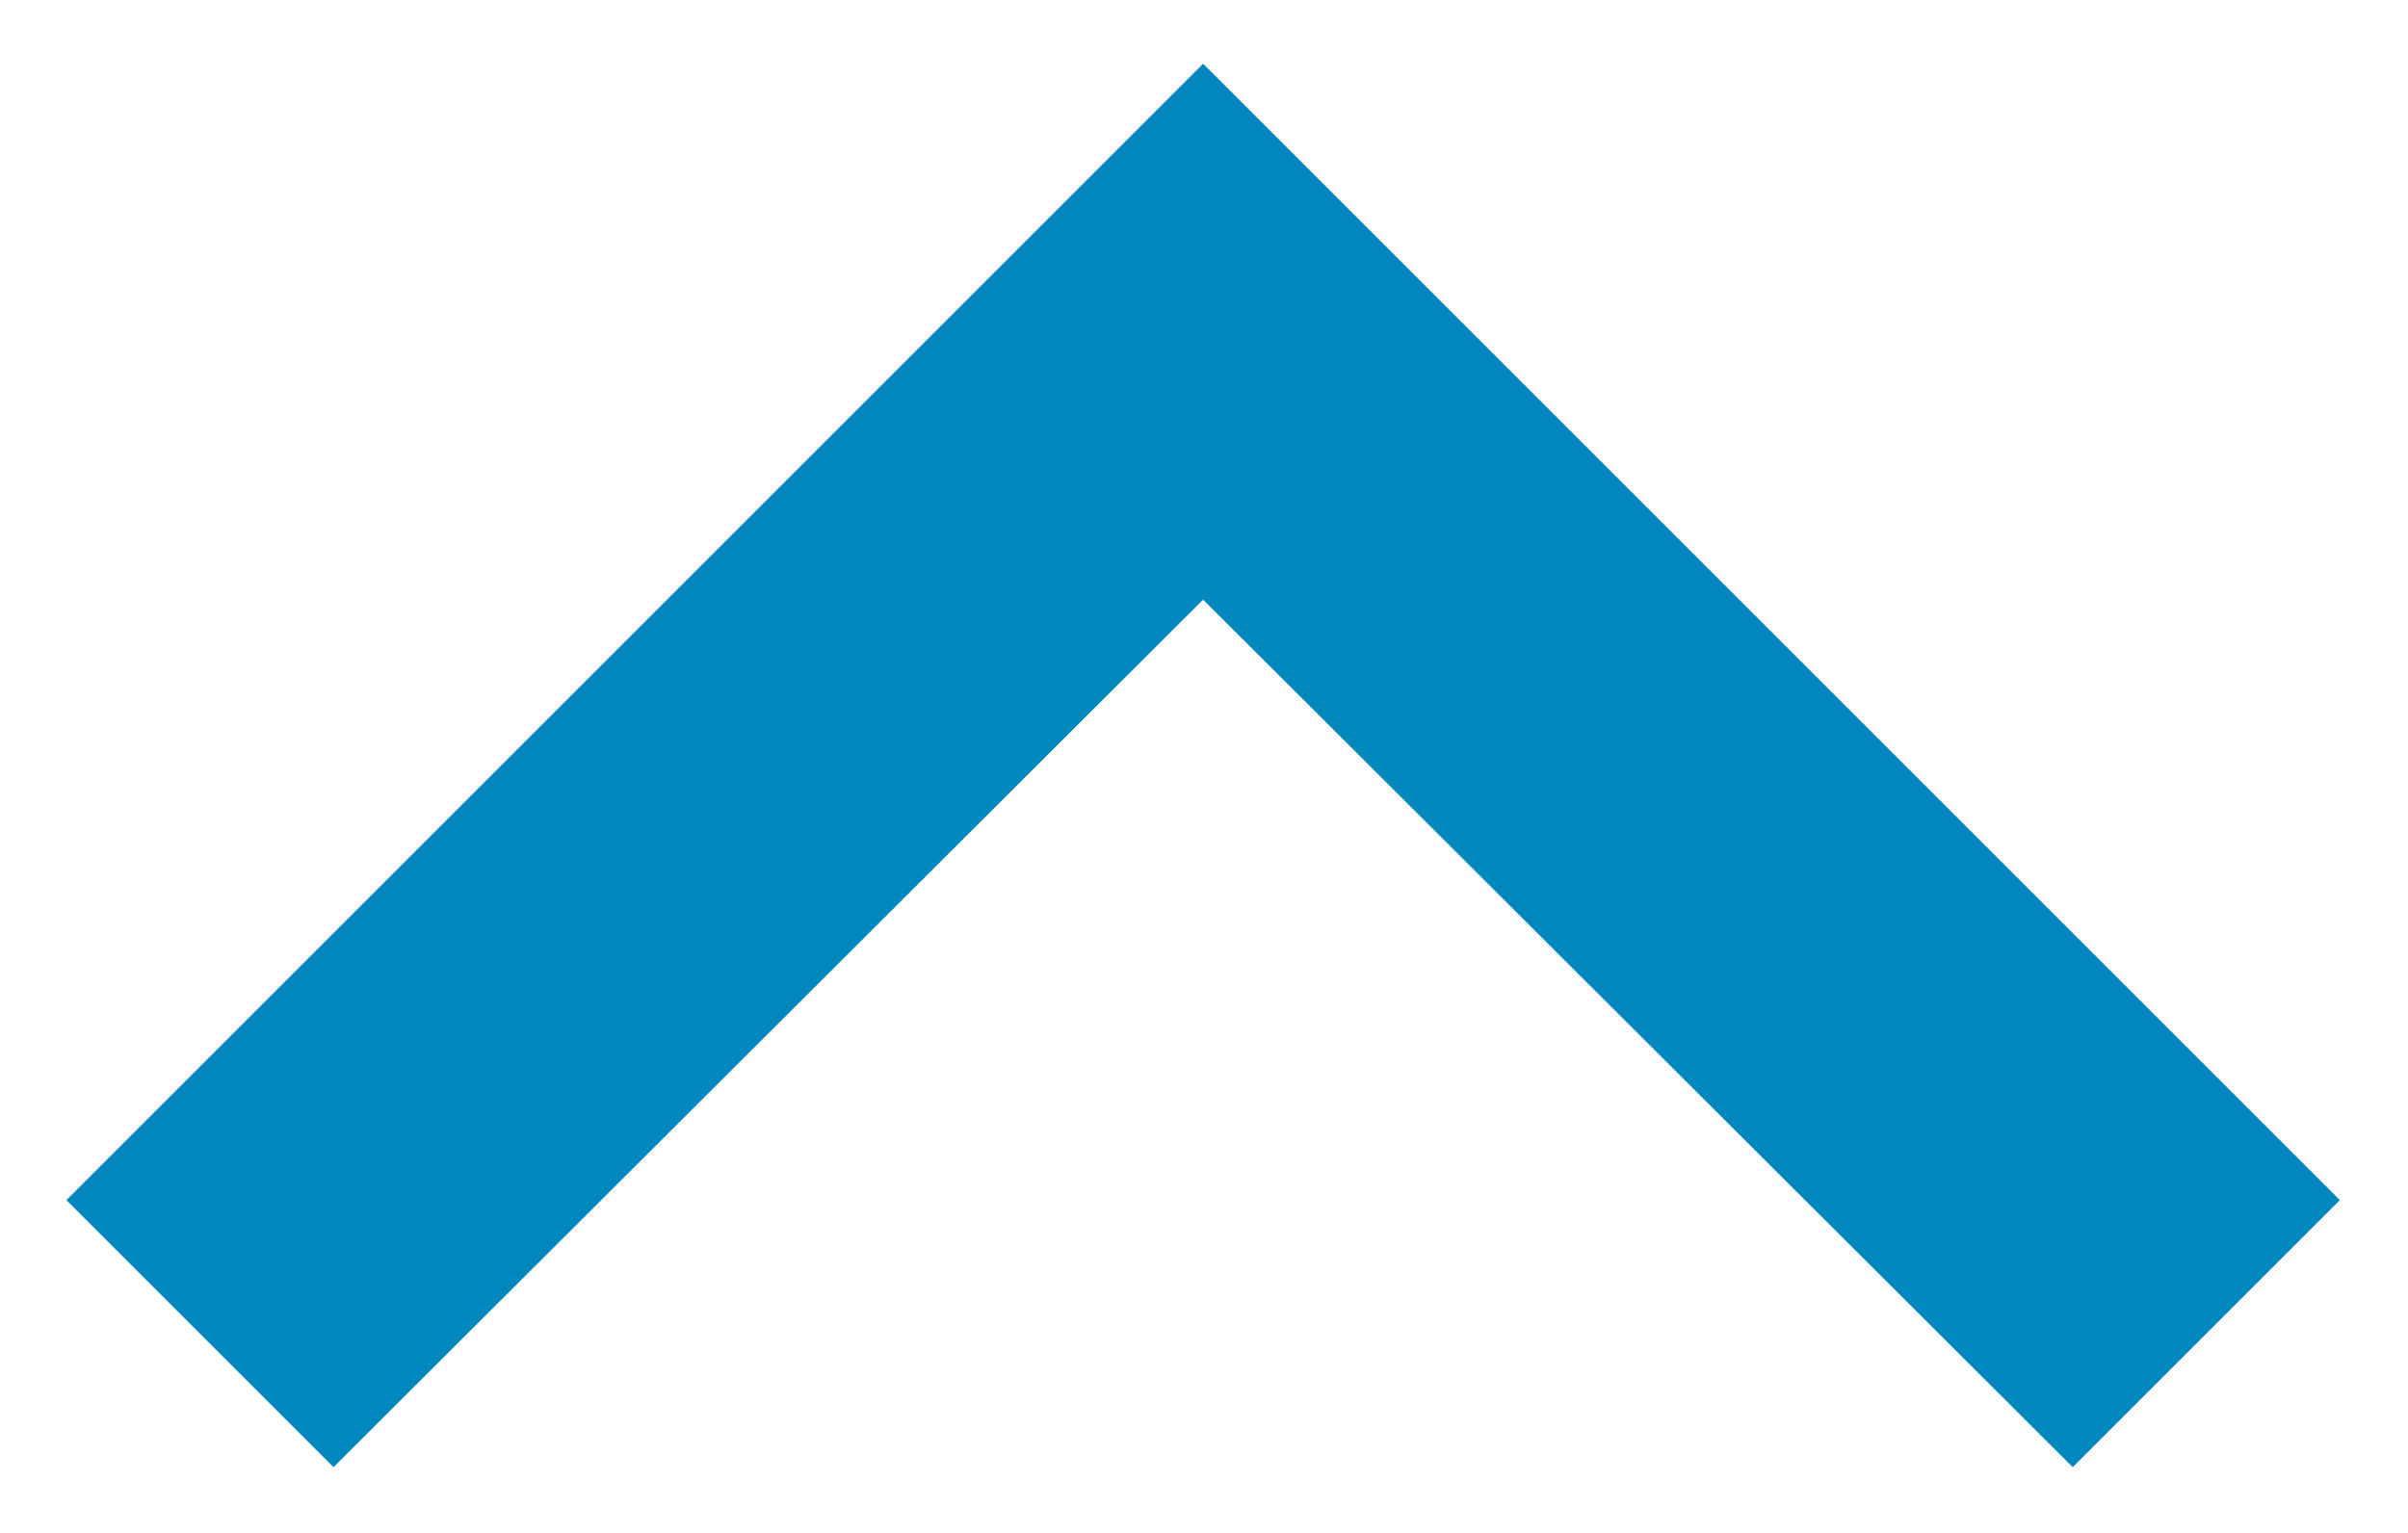
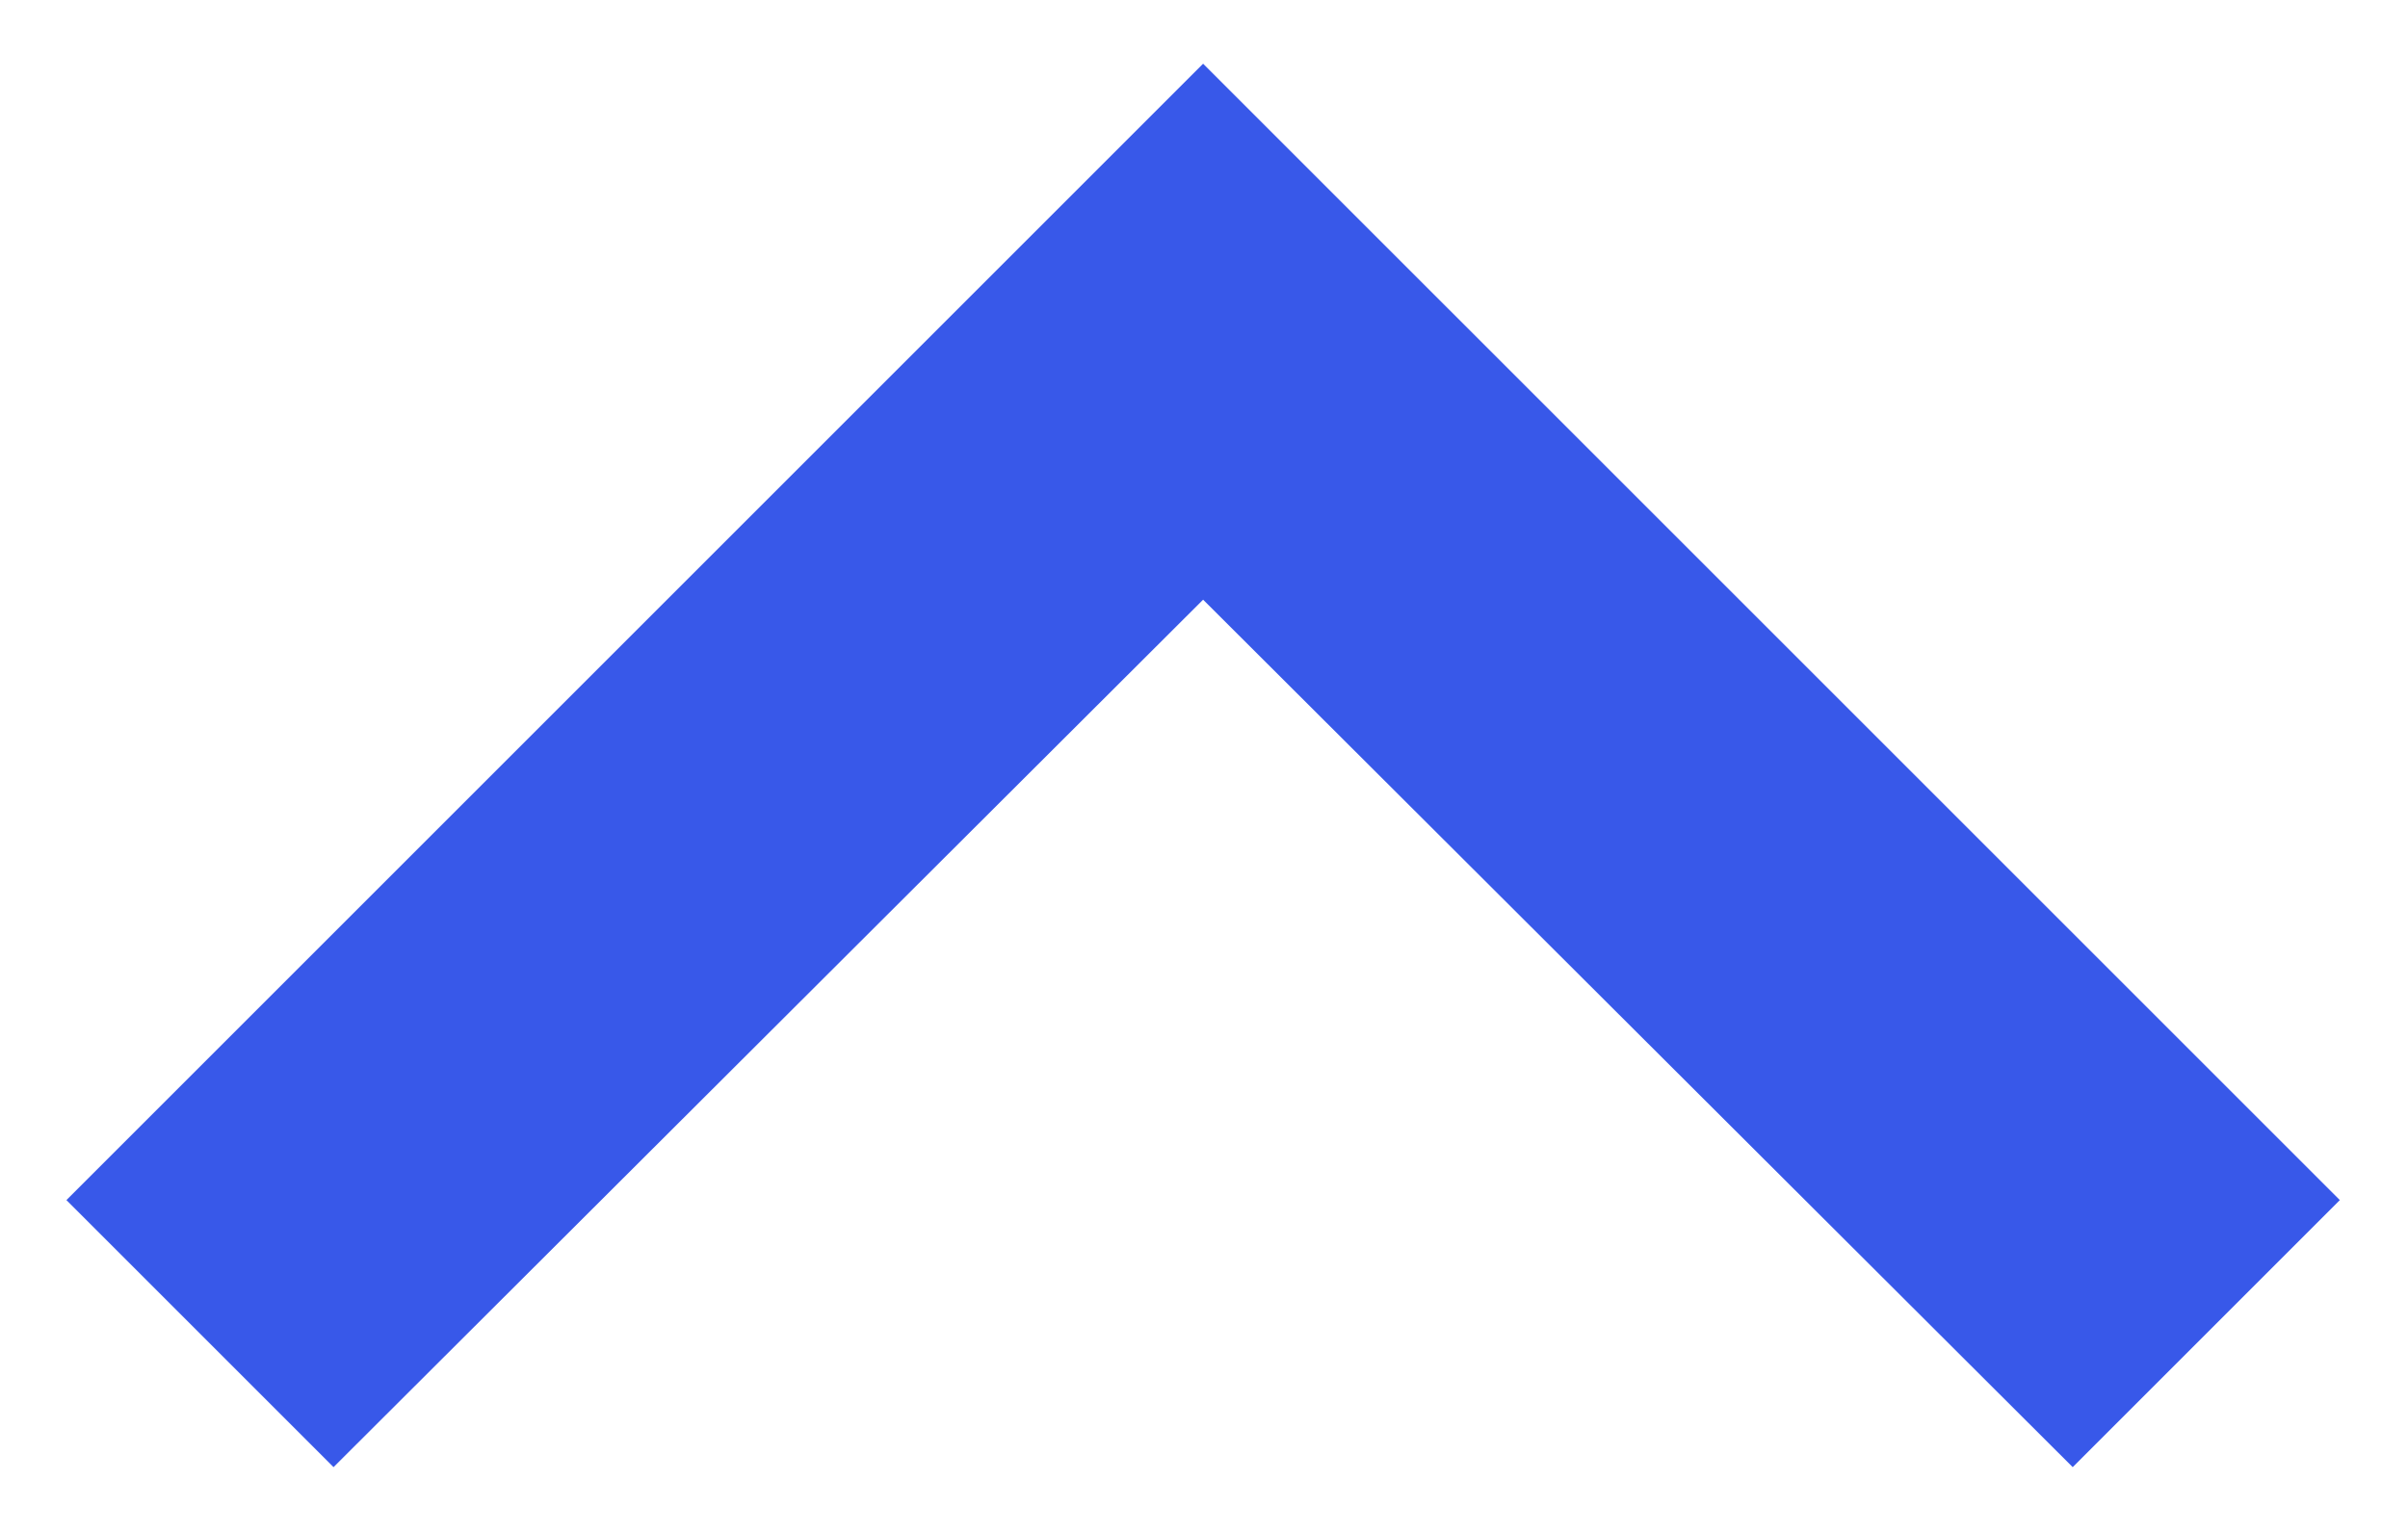
<svg xmlns="http://www.w3.org/2000/svg" width="100%" height="100%" viewBox="0 0 344 219" version="1.1" xml:space="preserve" style="fill-rule:evenodd;clip-rule:evenodd;stroke-linejoin:round;stroke-miterlimit:2;">
-   <path d="M47.648,209.648l124.225,-123.956l124.229,123.956l38.159,-38.159l-162.388,-162.387l-162.384,162.387l38.159,38.159Z" style="fill:#0087be;fill-rule:nonzero;" />
+   <path d="M47.648,209.648l124.225,-123.956l124.229,123.956l38.159,-38.159l-162.388,-162.387l-162.384,162.387l38.159,38.159Z" style="fill:#3858e9;fill-rule:nonzero;" />
</svg>
